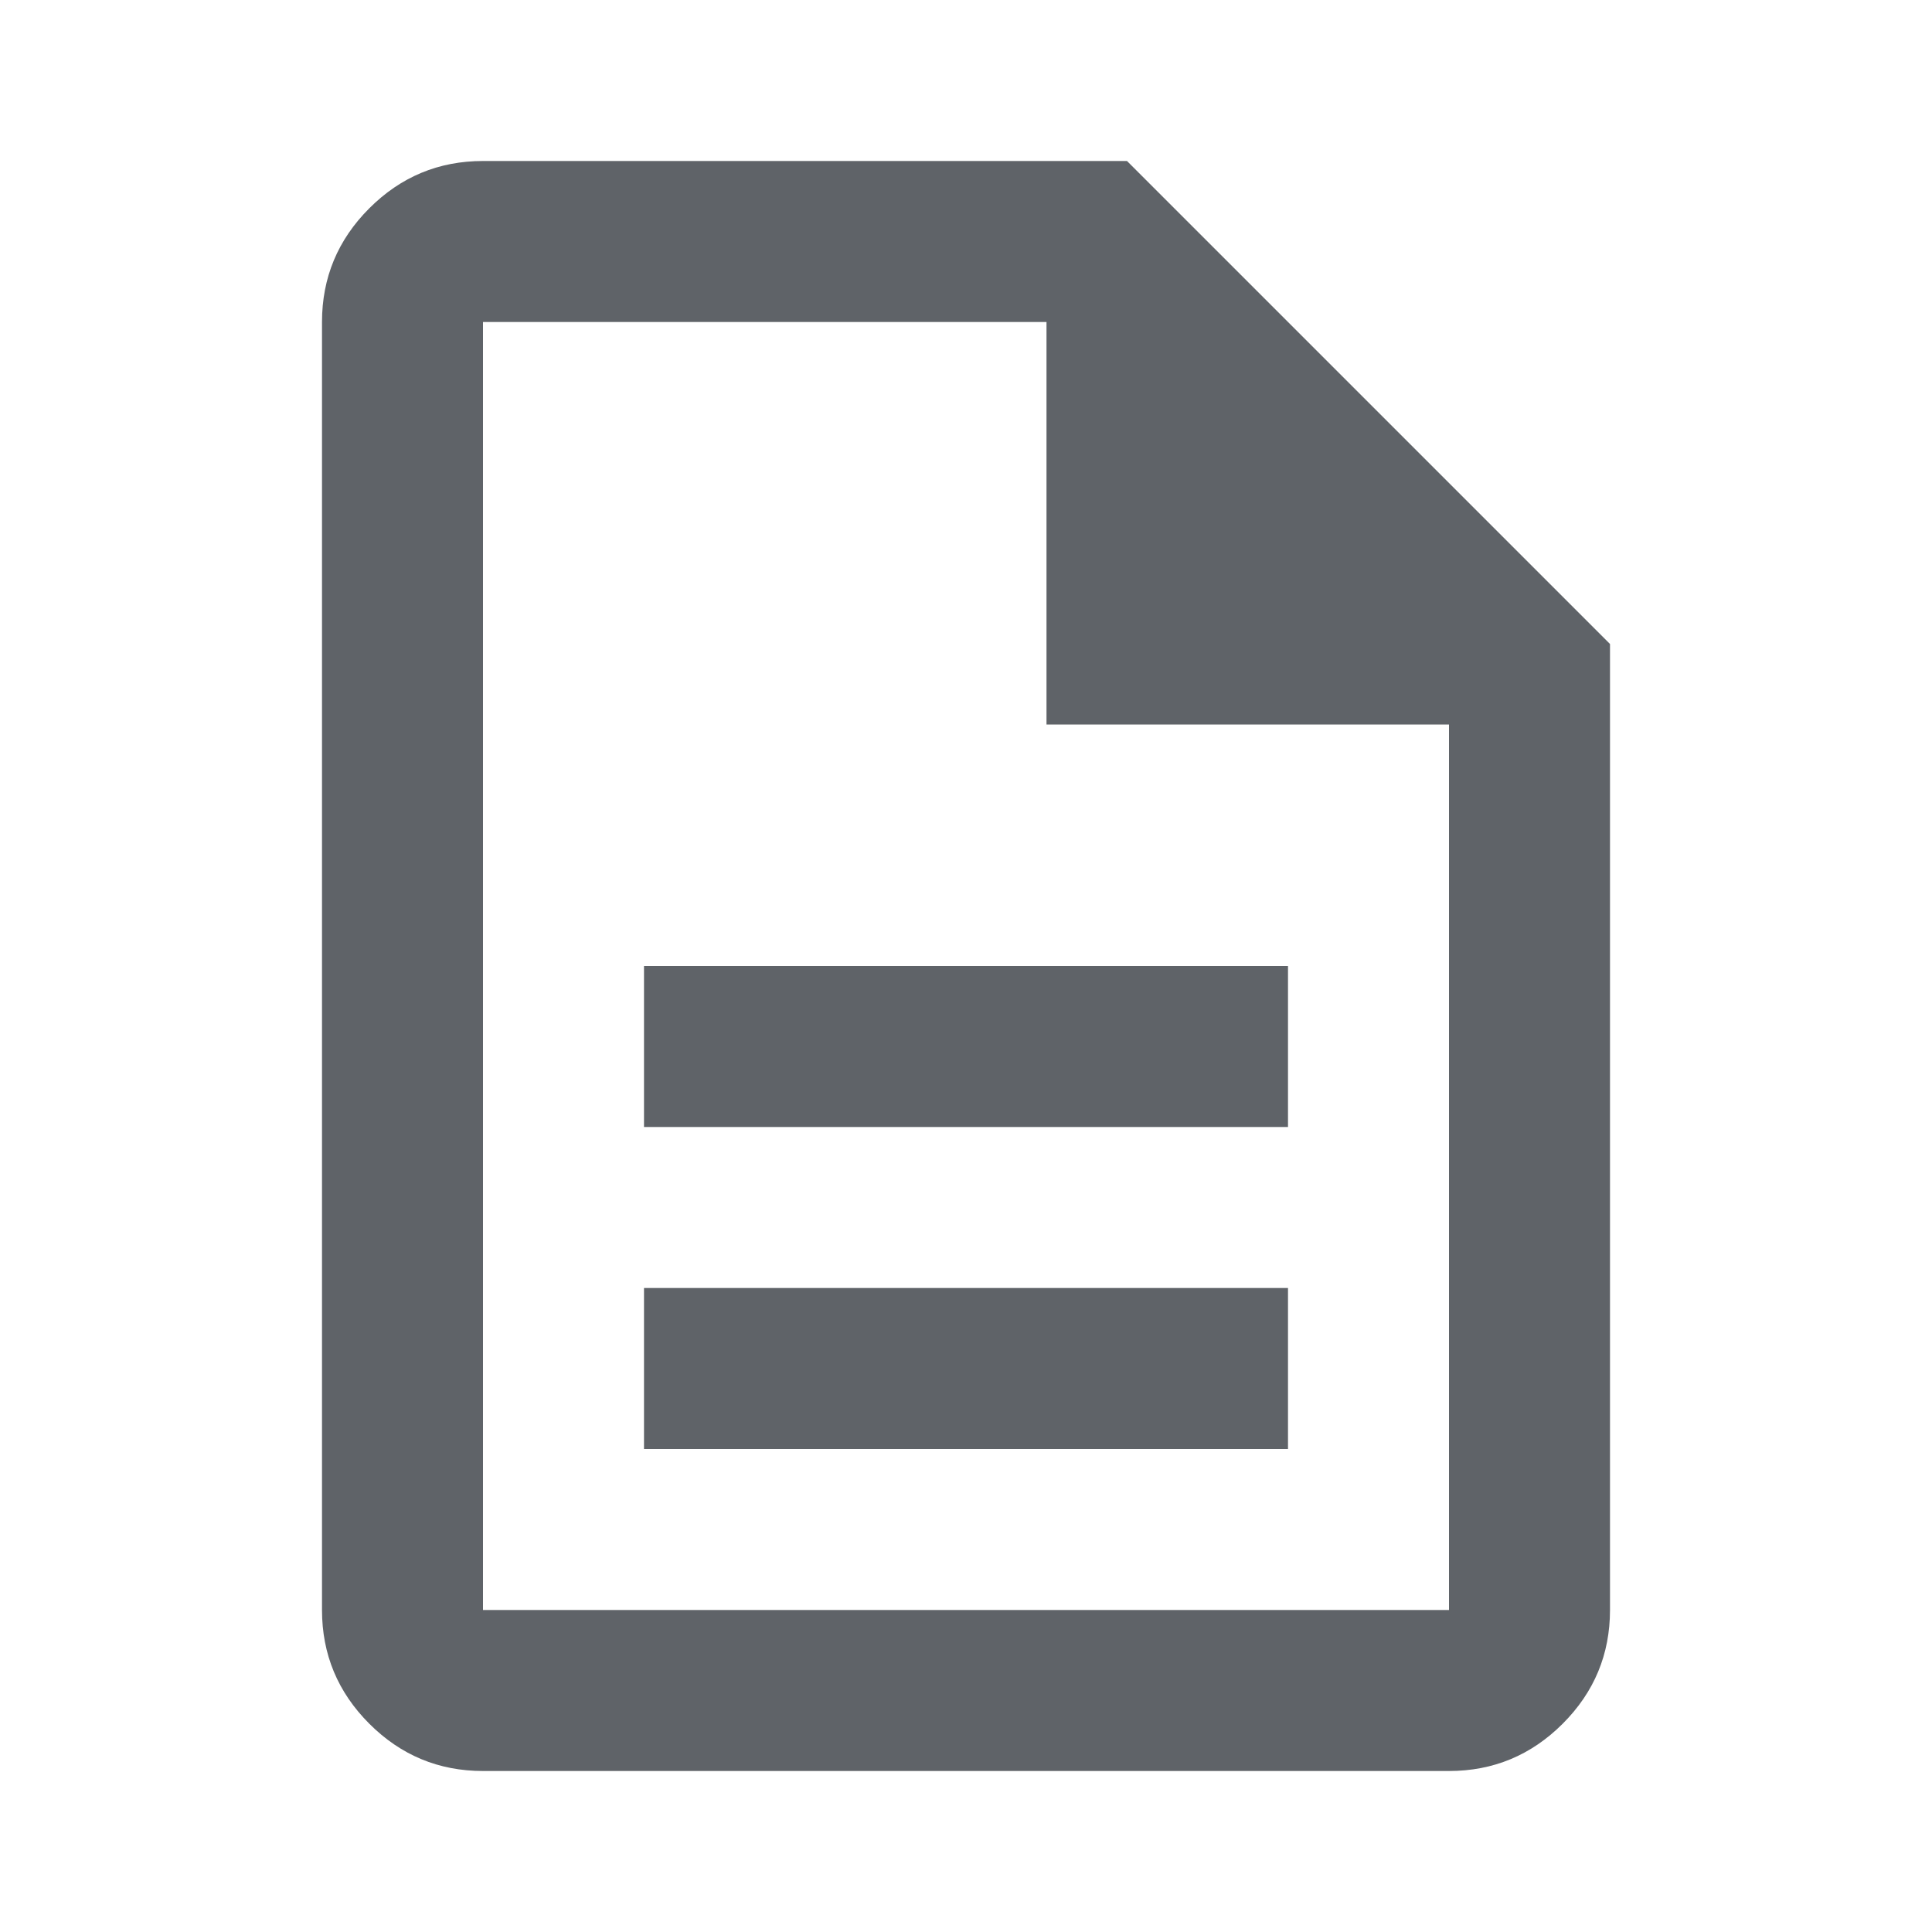
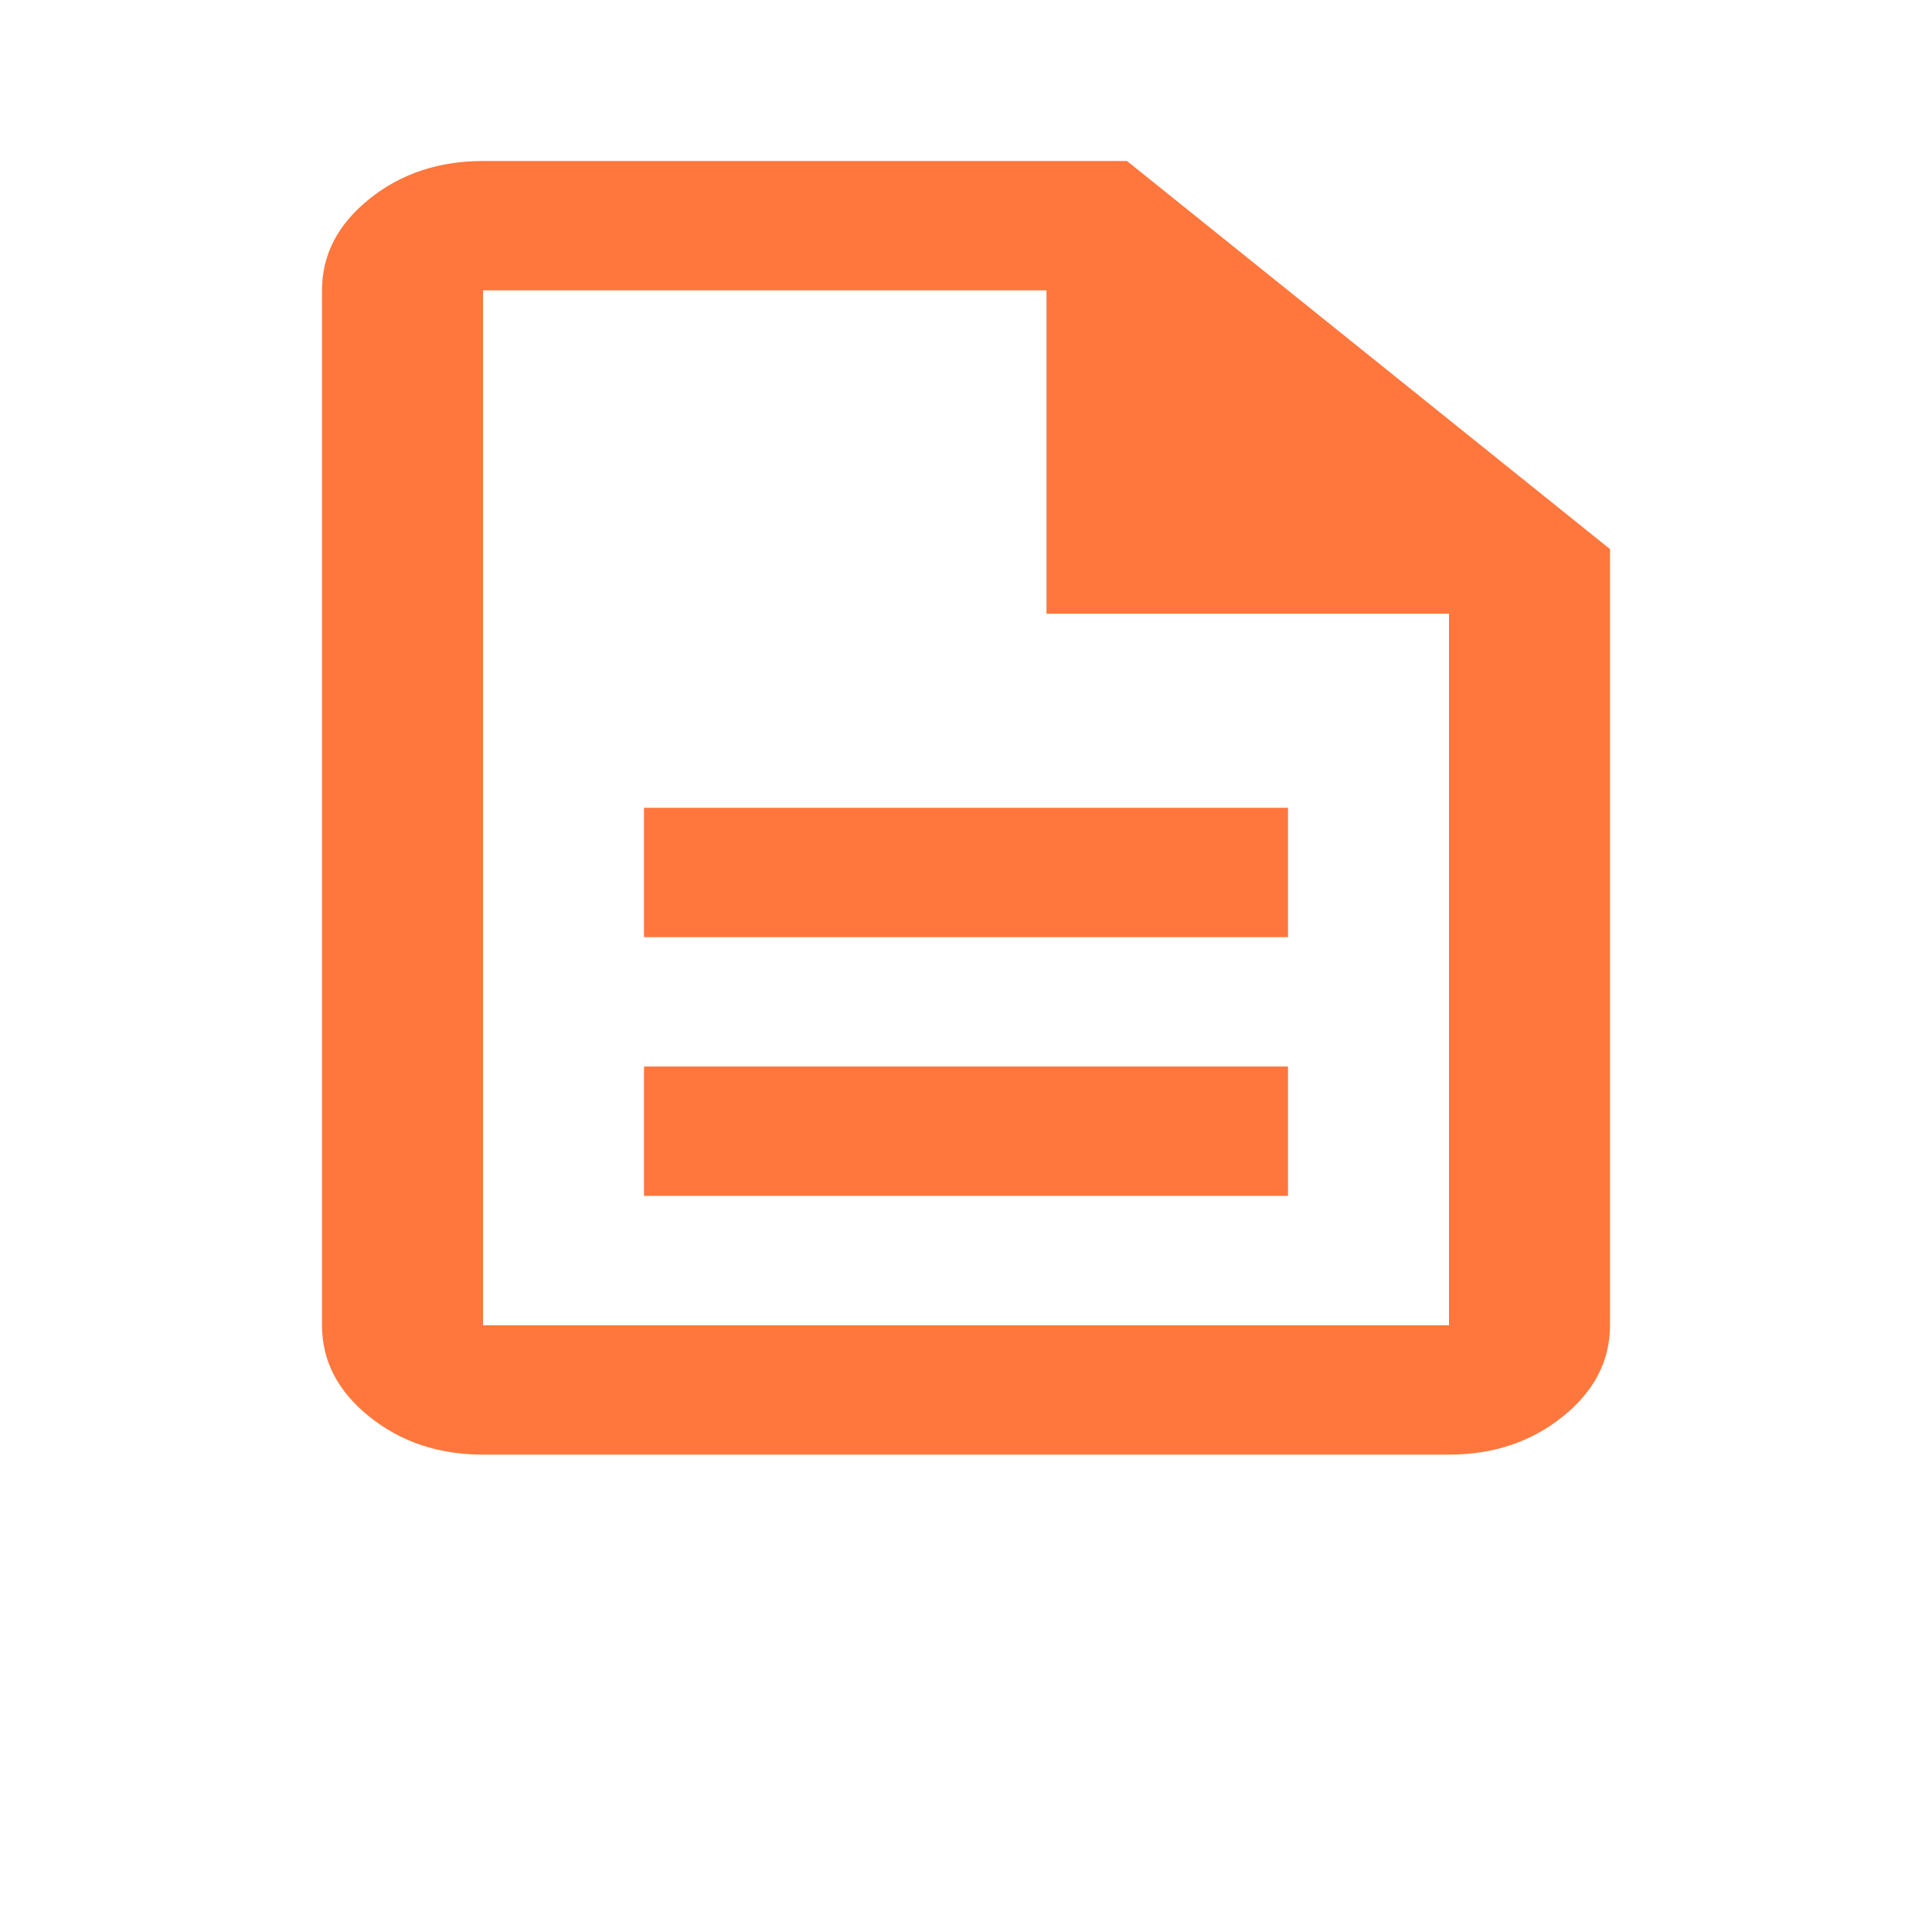
- <svg xmlns="http://www.w3.org/2000/svg" height="24px" viewBox="0 -960 960 960" width="24px" fill="#5f6368">
-   <path d="M320-240h320v-80H320v80Zm0-160h320v-80H320v80ZM240-80q-33 0-56.5-23.5T160-160v-640q0-33 23.5-56.5T240-880h320l240 240v480q0 33-23.5 56.5T720-80H240Zm280-520v-200H240v640h480v-440H520ZM240-800v200-200 640-640Z" />
+ <svg xmlns="http://www.w3.org/2000/svg" height="24px" viewBox="0 -960 960 960" width="24px" fill="#5f6368" version="1.1" id="svg1772">
+   <defs id="defs1776" />
+   <path d="m 320,-365.769 h 320 v -64.279 H 320 Z m 0,-128.558 h 320 v -64.279 H 320 Z m -80,257.115 q -33,0 -56.5,-18.882 Q 160,-274.975 160,-301.49 v -514.231 q 0,-26.515 23.5,-45.397 Q 207,-880 240,-880 h 320 l 240,192.837 v 385.673 q 0,26.515 -23.5,45.397 -23.5,18.882 -56.5,18.882 z M 520,-655.024 V -815.721 H 240 v 514.231 H 720 V -655.024 Z M 240,-815.721 v 160.697 -160.697 514.231 z" id="path1770" style="fill:#ff773d;fill-opacity:1;stroke-width:0.896" />
</svg>
